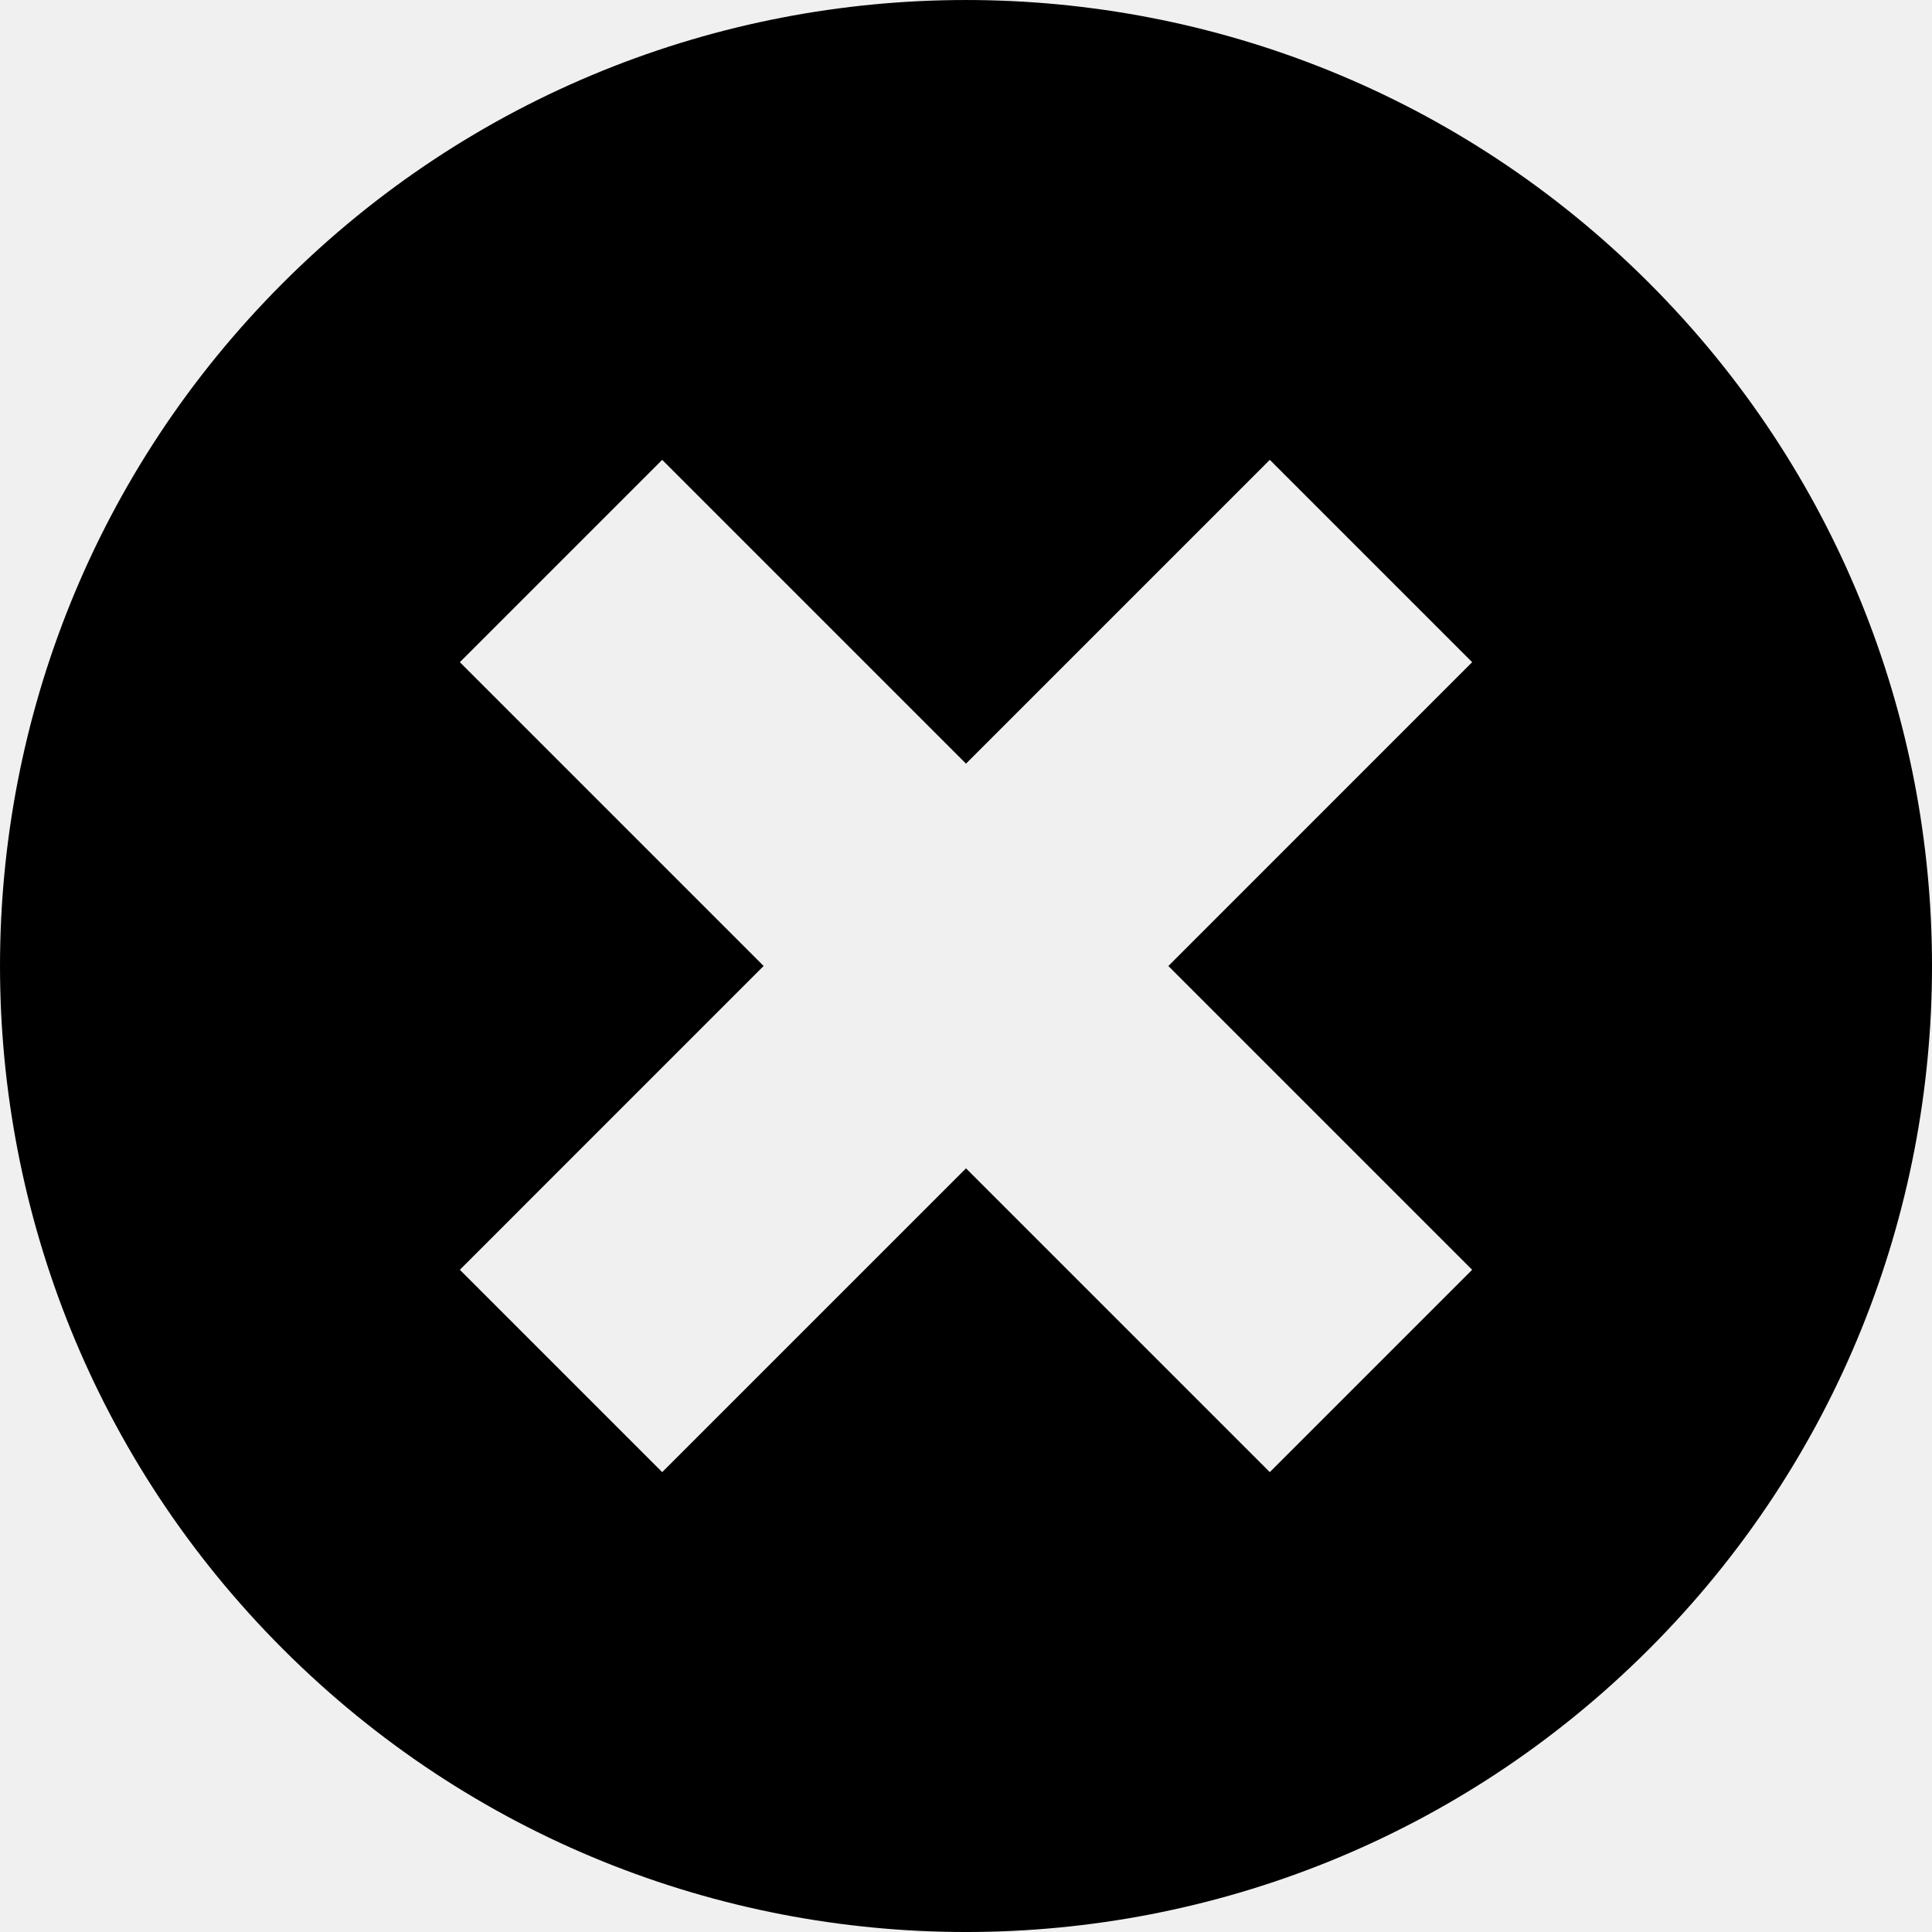
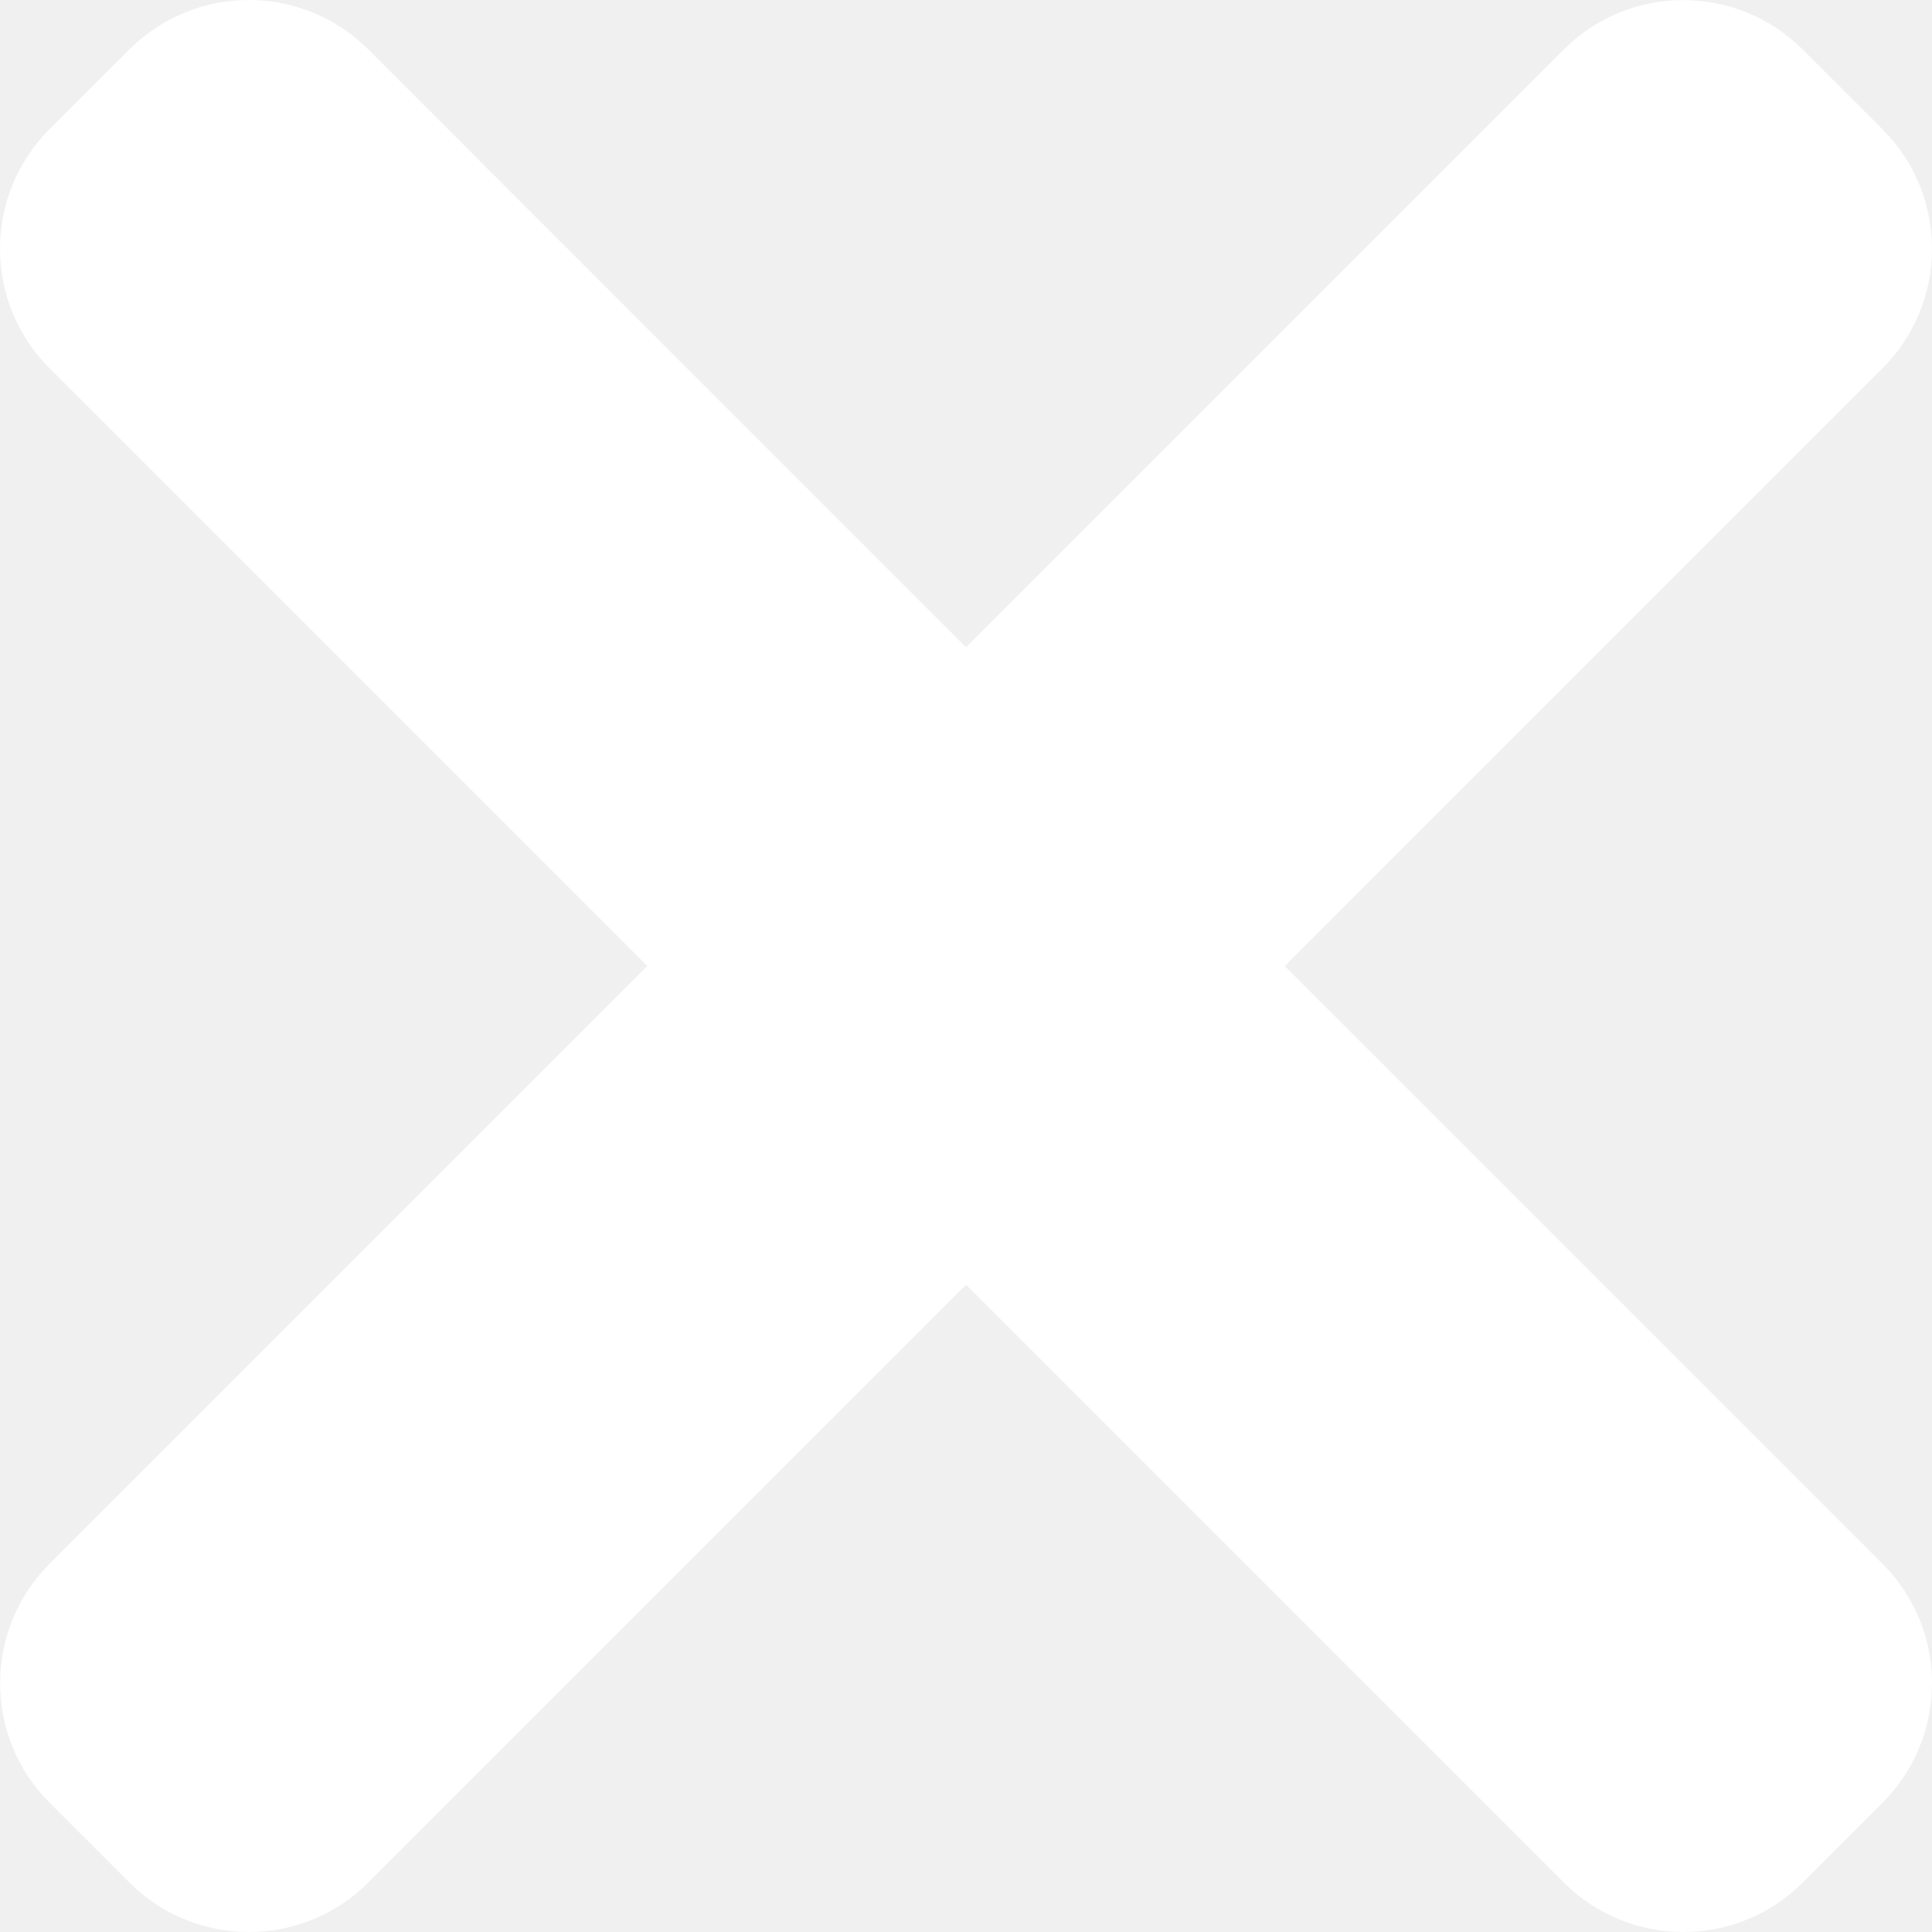
- <svg xmlns="http://www.w3.org/2000/svg" version="1.1" id="Capa_1" x="0px" y="0px" width="93.934px" height="93.934px" viewBox="0 0 93.934 93.934" style="enable-background:new 0 0 93.934 93.934;" xml:space="preserve">
+ <svg xmlns="http://www.w3.org/2000/svg" version="1.1" width="512" height="512" x="0" y="0" viewBox="0 0 365.696 365.696" style="enable-background:new 0 0 512 512" xml:space="preserve" class="">
  <g>
-     <path d="M80.178,13.757c-18.341-18.342-48.08-18.342-66.421,0c-18.342,18.341-18.342,48.08,0,66.421   c18.341,18.342,48.08,18.342,66.421,0C98.52,61.836,98.52,32.098,80.178,13.757z M71.576,61.737l-9.838,9.838l-14.771-14.77   l-14.771,14.77l-9.838-9.838l14.77-14.771l-14.77-14.771l9.838-9.838l14.771,14.771l14.771-14.771l9.838,9.838l-14.77,14.772   L71.576,61.737z" />
+     <path d="m243.188 182.859 113.133-113.133c12.5-12.5 12.5-32.766 0-45.246l-15.082-15.082c-12.504-12.504-32.77-12.504-45.25 0l-113.129 113.129-113.133-113.152c-12.5-12.5-32.766-12.5-45.246 0l-15.105 15.082c-12.5 12.504-12.5 32.77 0 45.25l113.152 113.152-113.129 113.129c-12.504 12.504-12.504 32.77 0 45.25l15.082 15.082c12.5 12.5 32.766 12.5 45.246 0l113.133-113.133 113.129 113.133c12.504 12.5 32.77 12.5 45.25 0l15.082-15.082c12.5-12.504 12.5-32.77 0-45.25zm0 0" fill="#ffffff" data-original="#000000" style="" class="" />
  </g>
-   <g>
- </g>
-   <g>
- </g>
-   <g>
- </g>
-   <g>
- </g>
-   <g>
- </g>
-   <g>
- </g>
-   <g>
- </g>
-   <g>
- </g>
-   <g>
- </g>
-   <g>
- </g>
-   <g>
- </g>
-   <g>
- </g>
-   <g>
- </g>
-   <g>
- </g>
-   <g>
- </g>
</svg>
